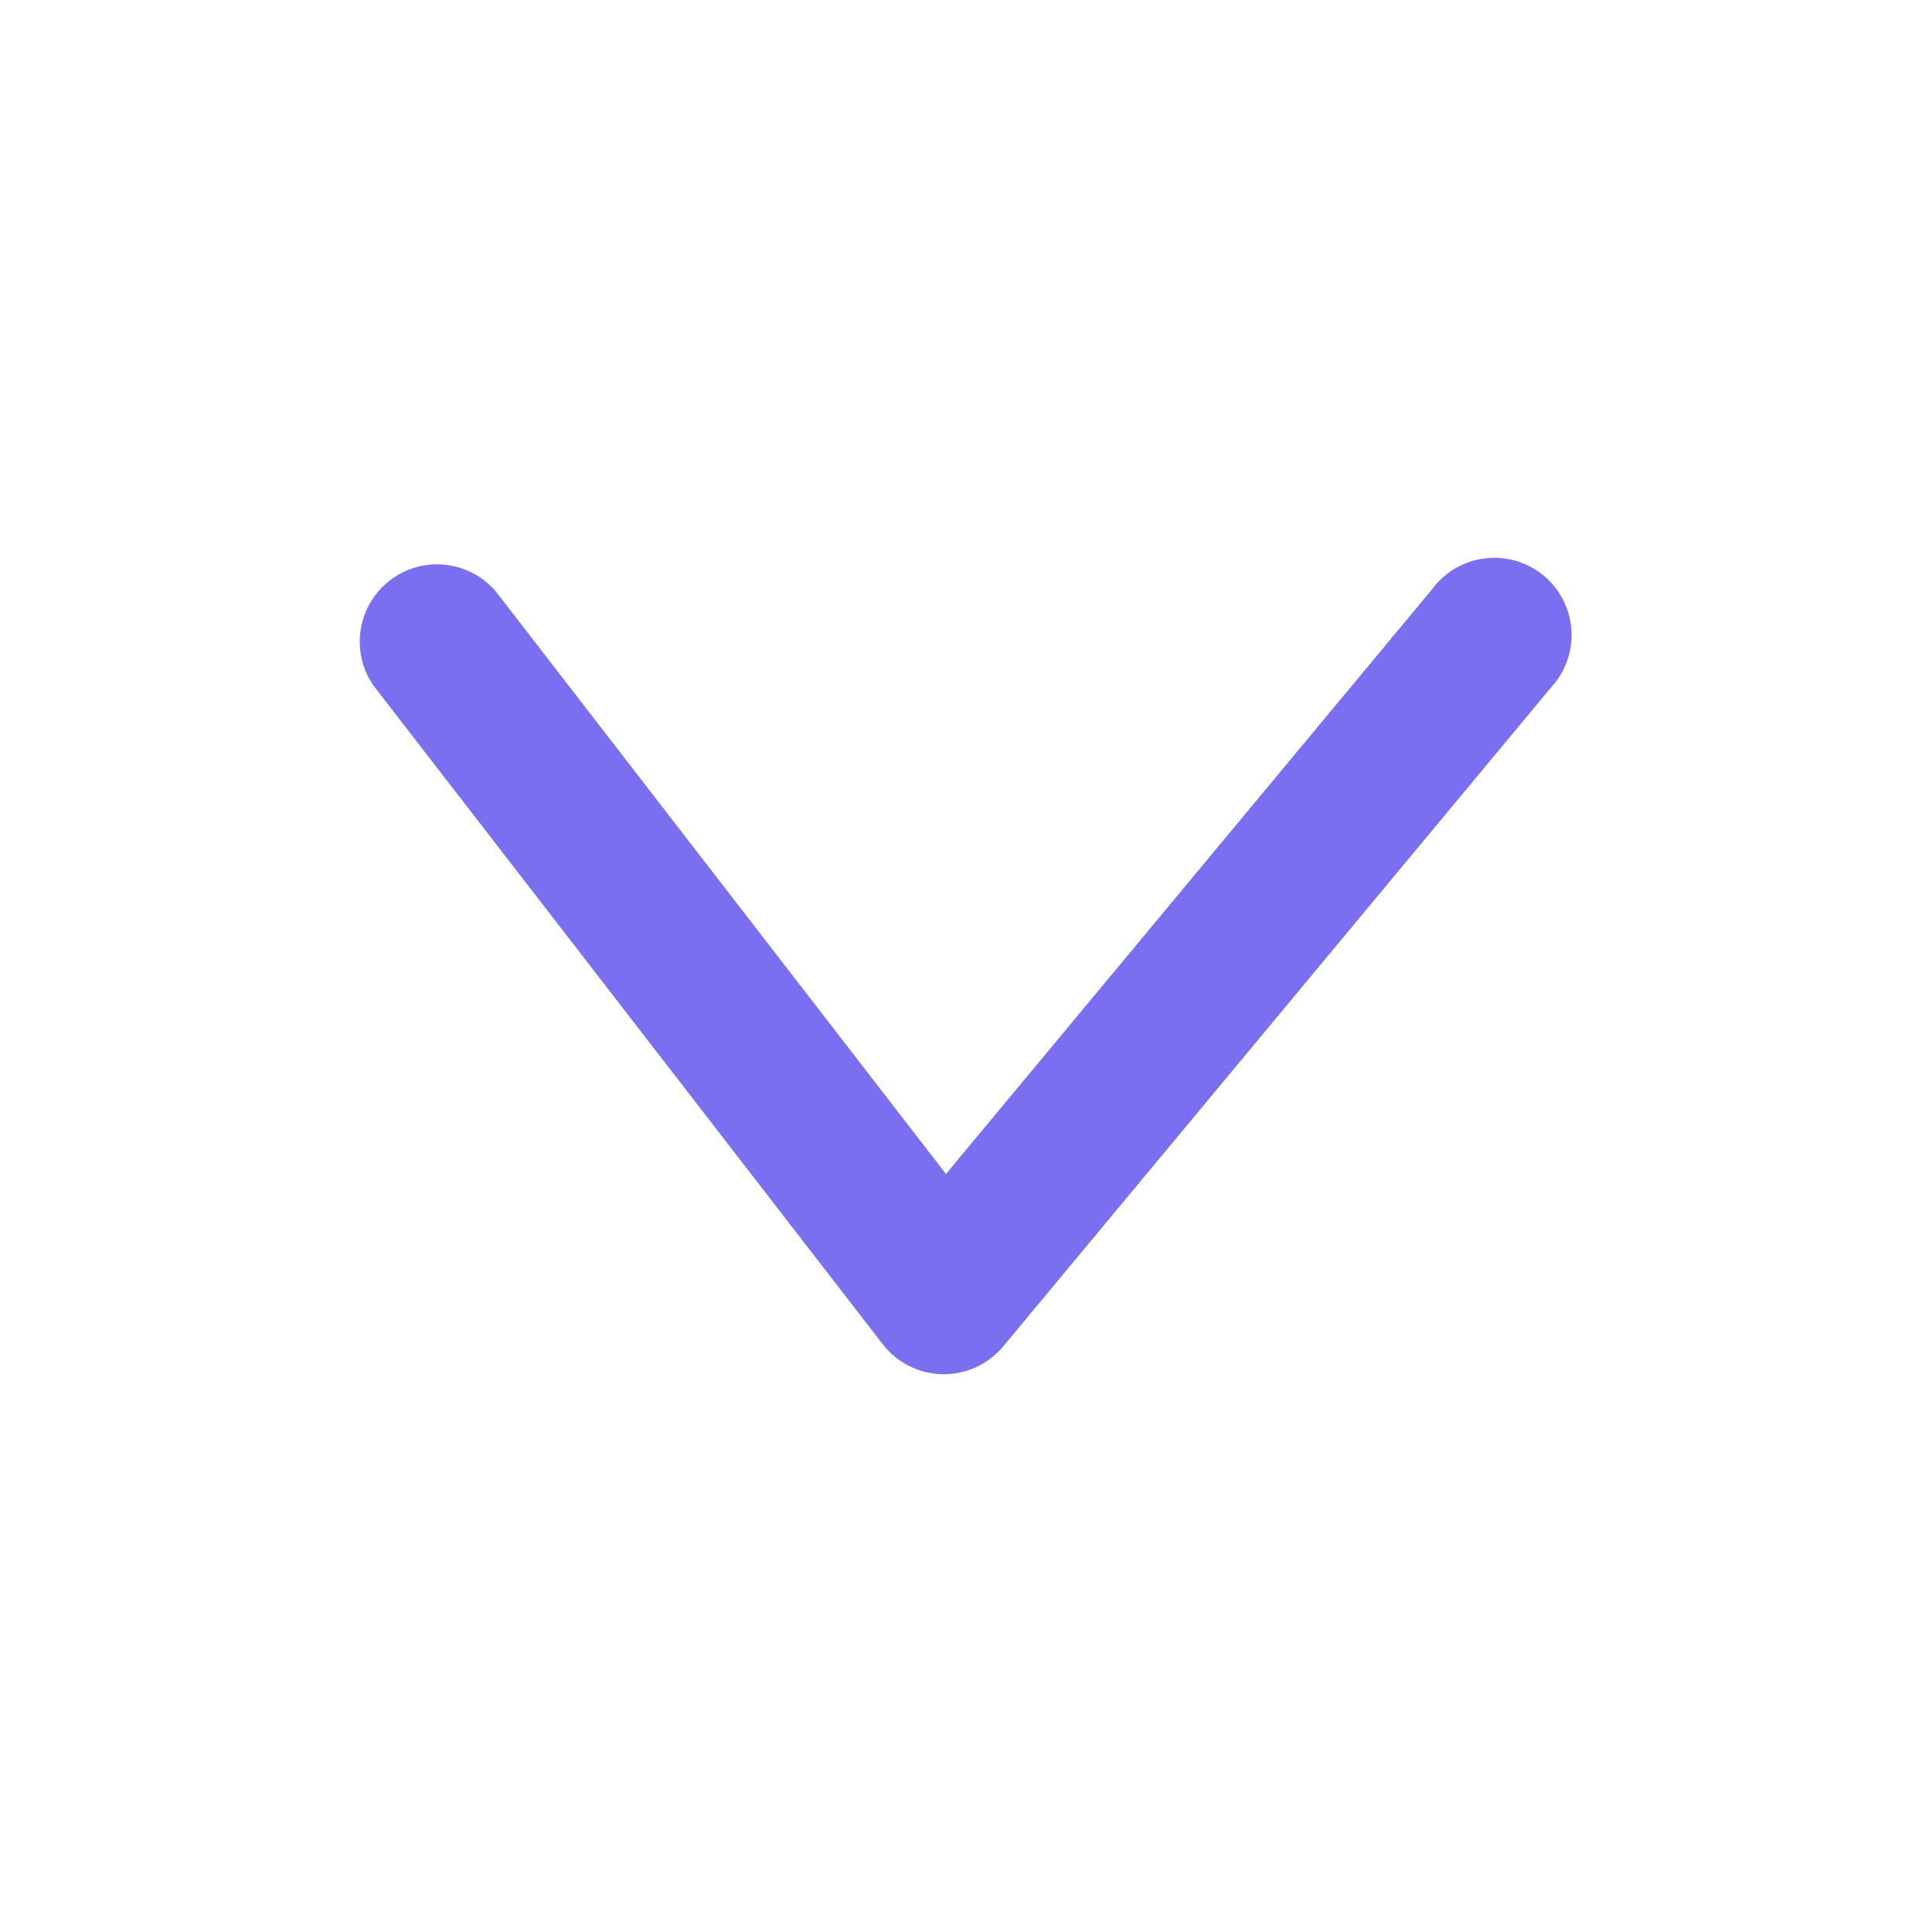
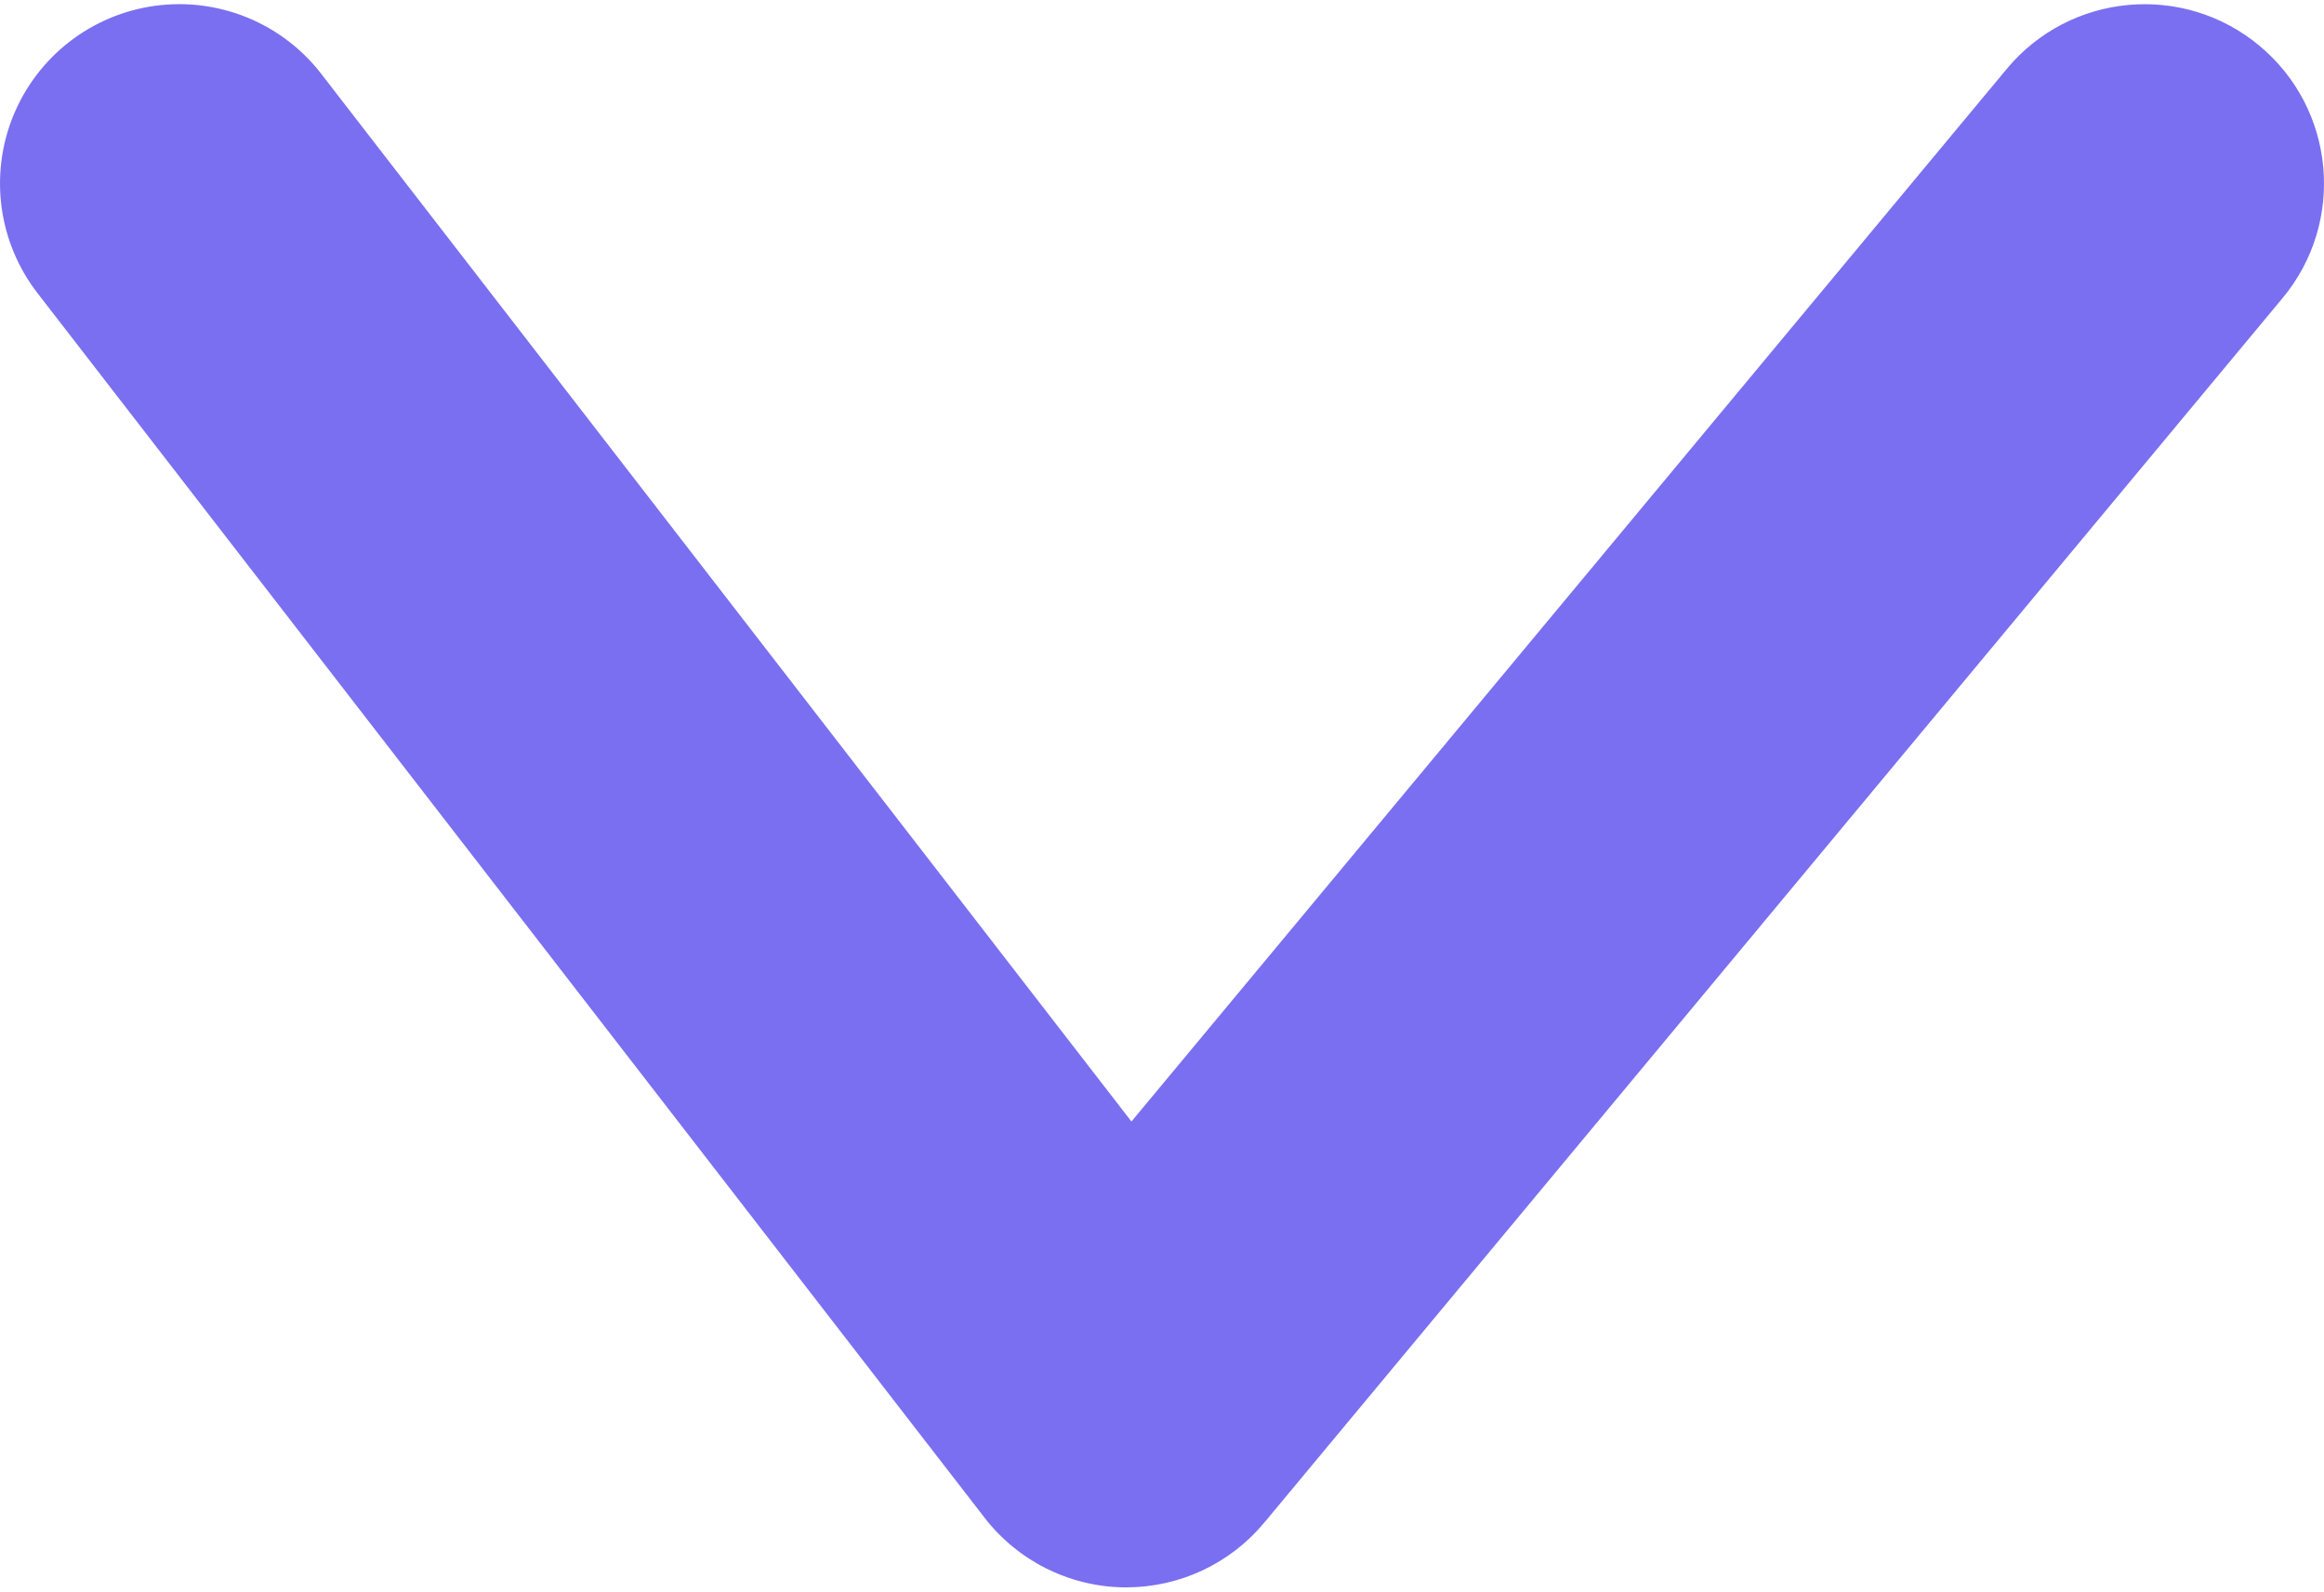
- <svg xmlns="http://www.w3.org/2000/svg" id="Capa_1" data-name="Capa 1" viewBox="0 0 600 600">
-   <defs>
-     <style>.cls-1{fill:none;}.cls-2{clip-path:url(#clip-path);}.cls-3{fill:#7a6ff0;}</style>
-     <clipPath id="clip-path">
-       <path class="cls-1" d="M293.1,426.78h-.42a24,24,0,0,1-18.53-9.3L116.05,213A24,24,0,0,1,154,183.7L293.78,364.59l150.9-181.51a24,24,0,1,1,36.84,30.62l-170,204.48A24,24,0,0,1,293.1,426.78Z" />
-     </clipPath>
-   </defs>
-   <g class="cls-2">
-     <rect class="cls-3" x="106.92" y="168.22" width="386.15" height="263.56" />
+ <svg xmlns="http://www.w3.org/2000/svg" width="400px" height="274px" viewBox="0 0 400 274" version="1.1">
+   <g id="Page-1" stroke="none" stroke-width="1" fill="none" fill-rule="evenodd">
+     <g id="chevron-down" fill="#7A6FF0" fill-rule="nonzero">
+       <path d="M193.87,273.28 L193.32,273.28 C183.954,273.111 175.172,268.697 169.45,261.28 L6.45,50.46 C-0.295,41.737 -1.874,30.079 2.307,19.876 C6.488,9.673 15.795,2.476 26.722,0.996 C37.649,-0.484 48.535,3.977 55.28,12.7 L194.74,193.08 L345.4,11.86 C356.297,-1.248 375.757,-3.042 388.865,7.855 C401.973,18.752 403.767,38.212 392.87,51.32 L217.6,262.14 C211.738,269.194 203.042,273.276 193.87,273.28 L193.87,273.28 Z" id="Path" />
+     </g>
  </g>
</svg>
